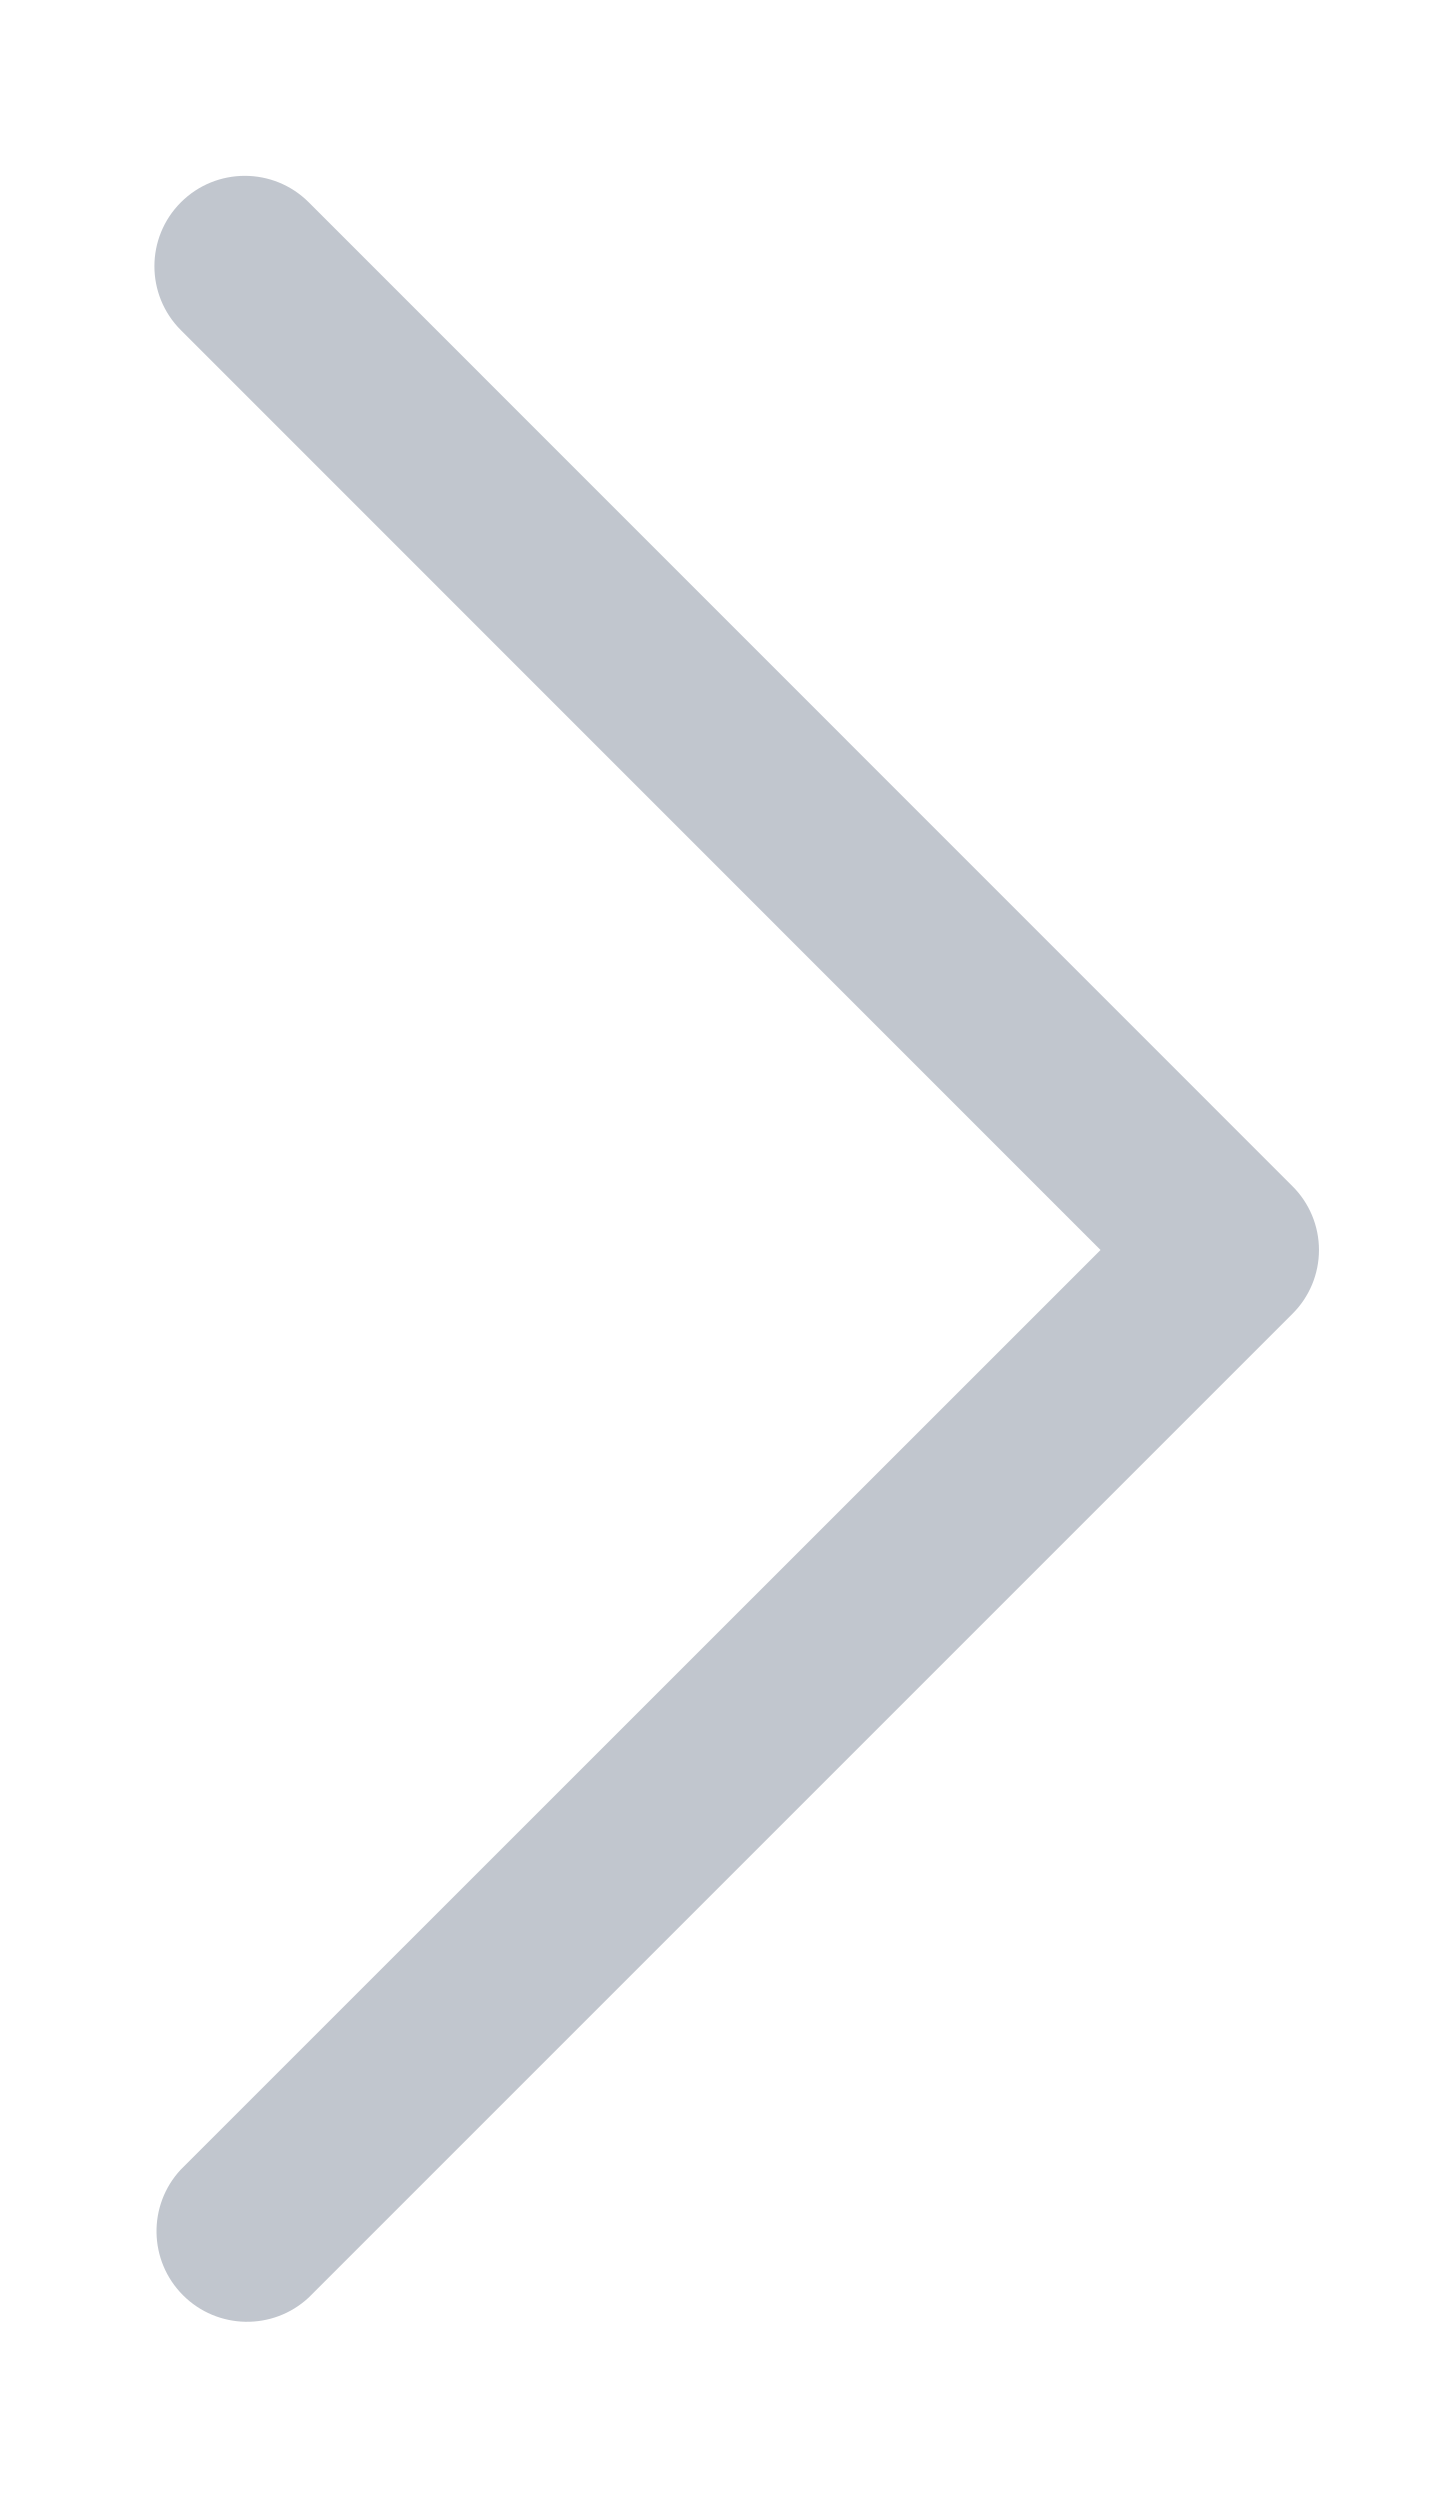
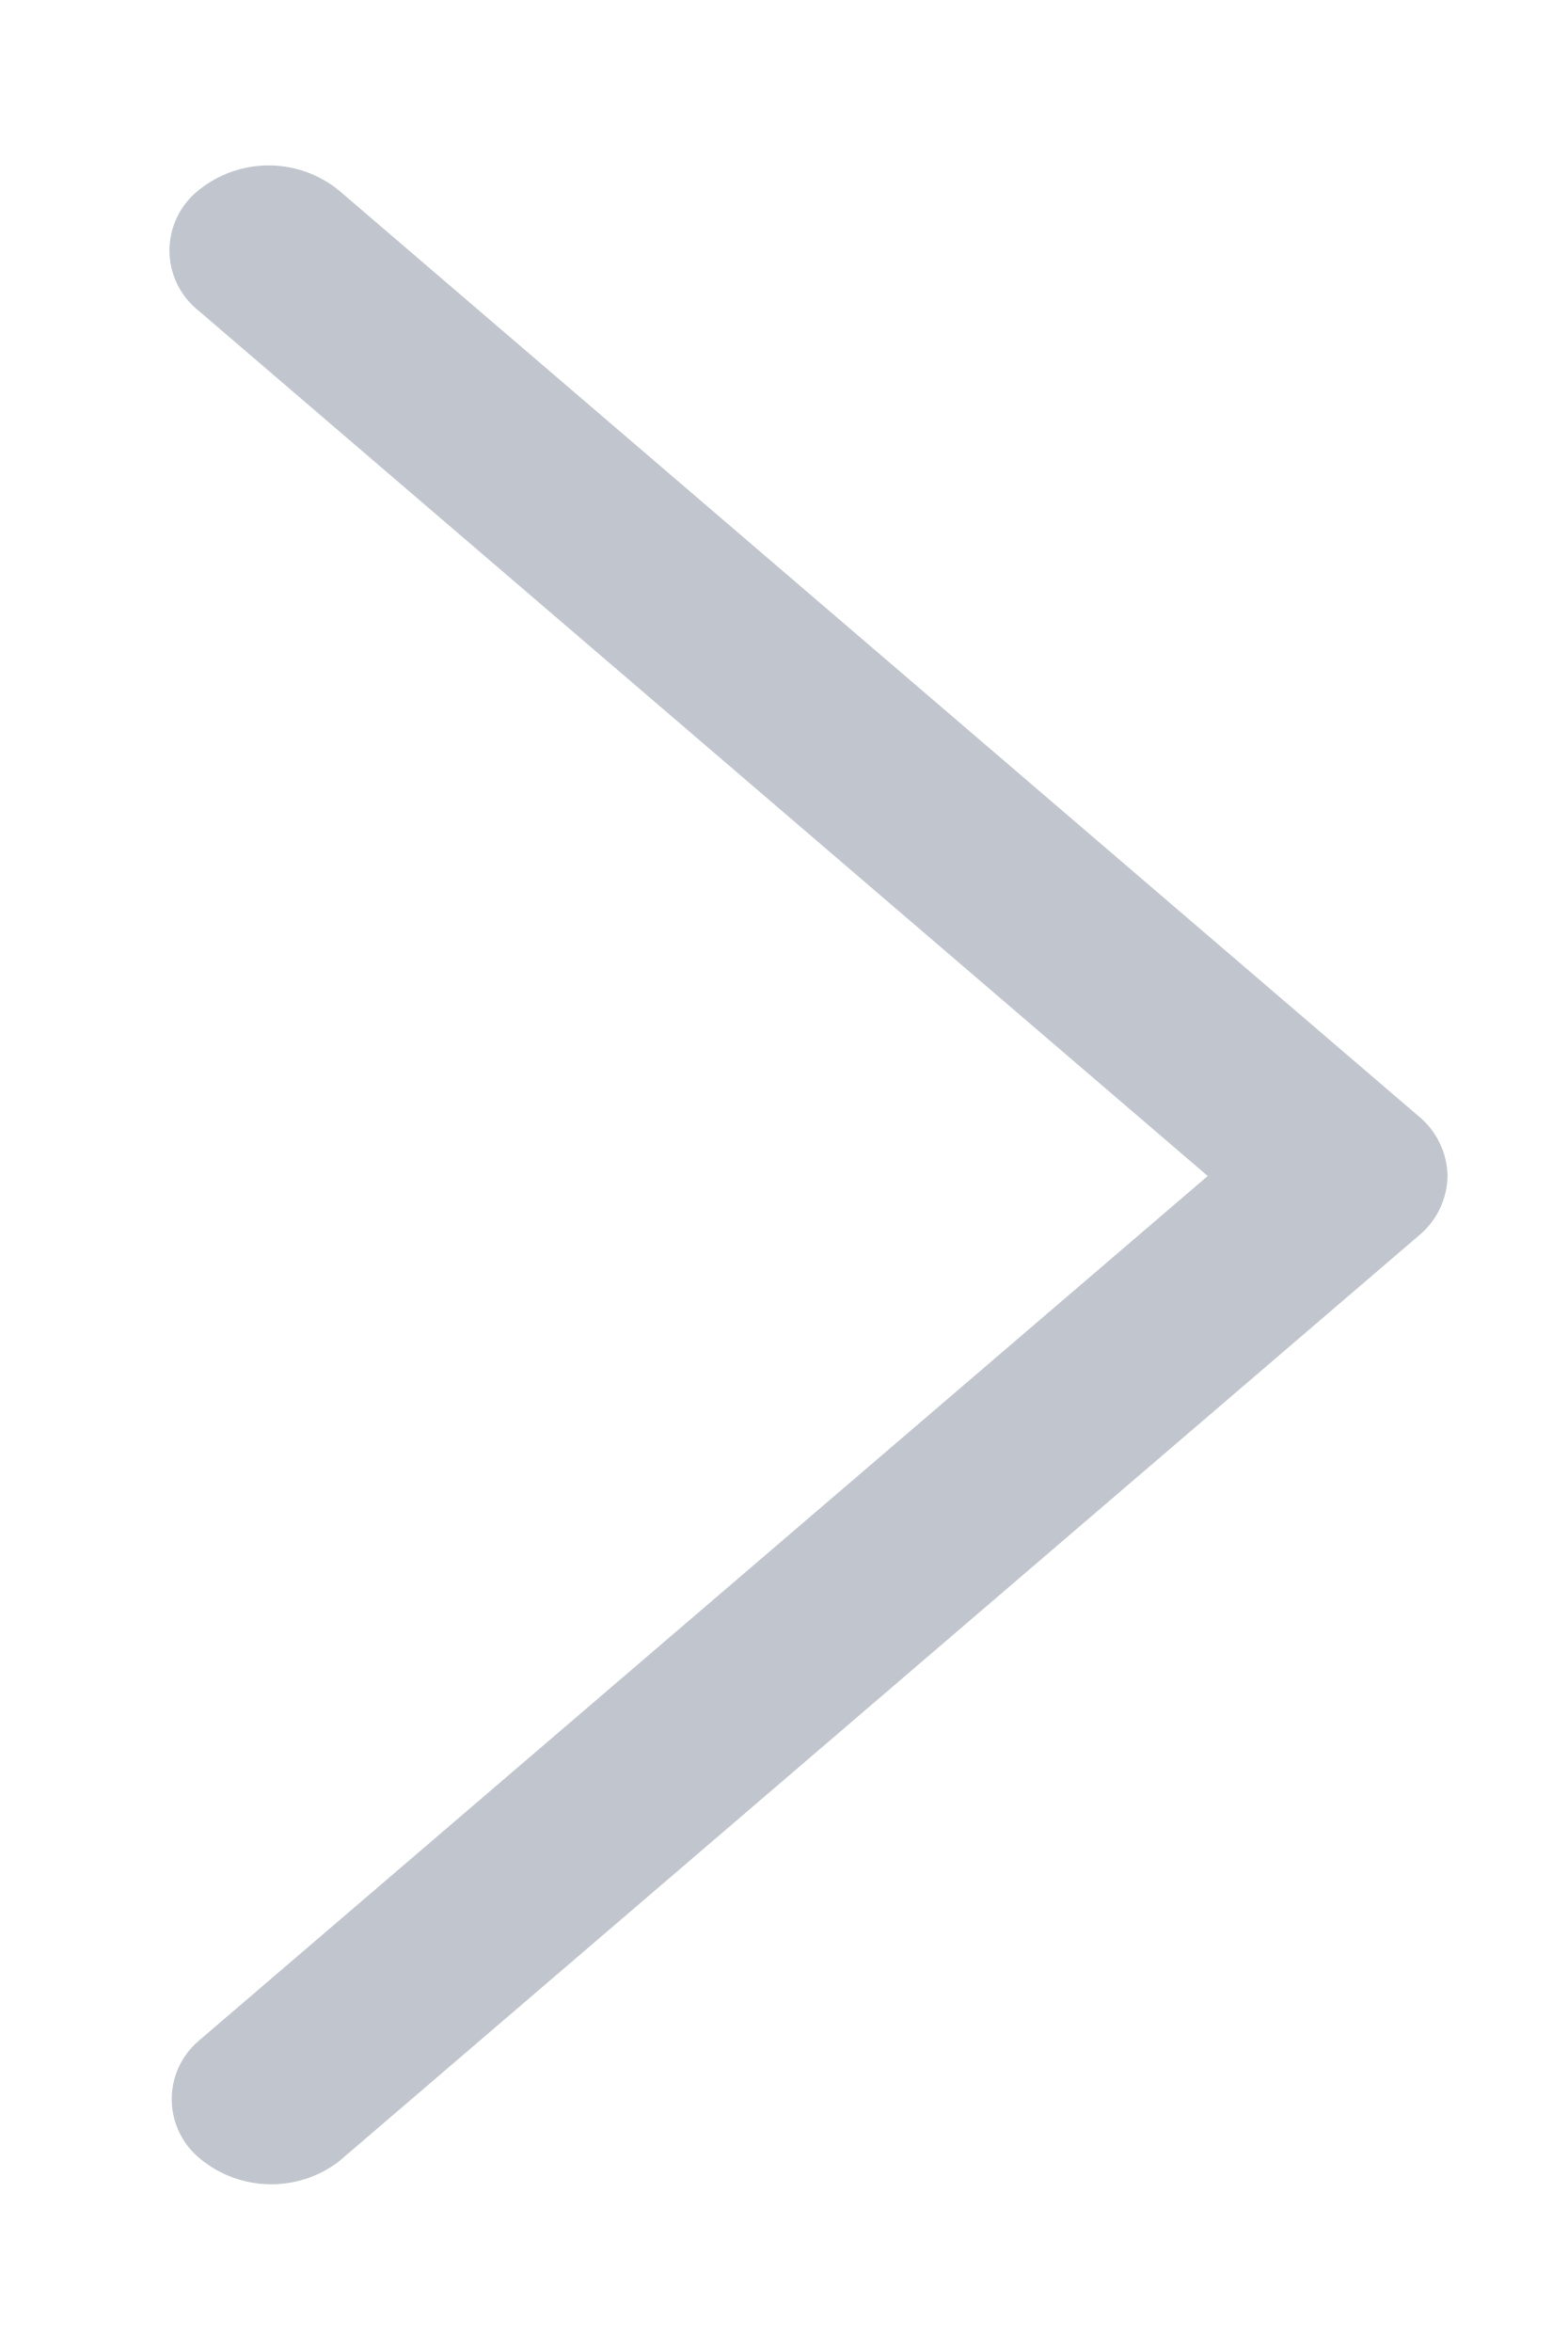
- <svg xmlns="http://www.w3.org/2000/svg" width="8" height="14" fill="none">
-   <path d="M7.237 6.642L1.729 1.133a.506.506 0 10-.716.716L6.163 7l-5.151 5.15a.507.507 0 00.716.717l5.509-5.509a.504.504 0 000-.716z" fill="#C1C6CE" />
+ <svg xmlns="http://www.w3.org/2000/svg" width="8" height="12" fill="none">
+   <path d="M7.237 5.693L1.729.971a.568.568 0 00-.716 0 .392.392 0 000 .614L6.163 6l-5.151 4.414a.391.391 0 00.013.603.57.57 0 00.703.012l5.509-4.722A.404.404 0 007.387 6a.404.404 0 00-.15-.307z" fill="#C1C6CE" />
</svg>
